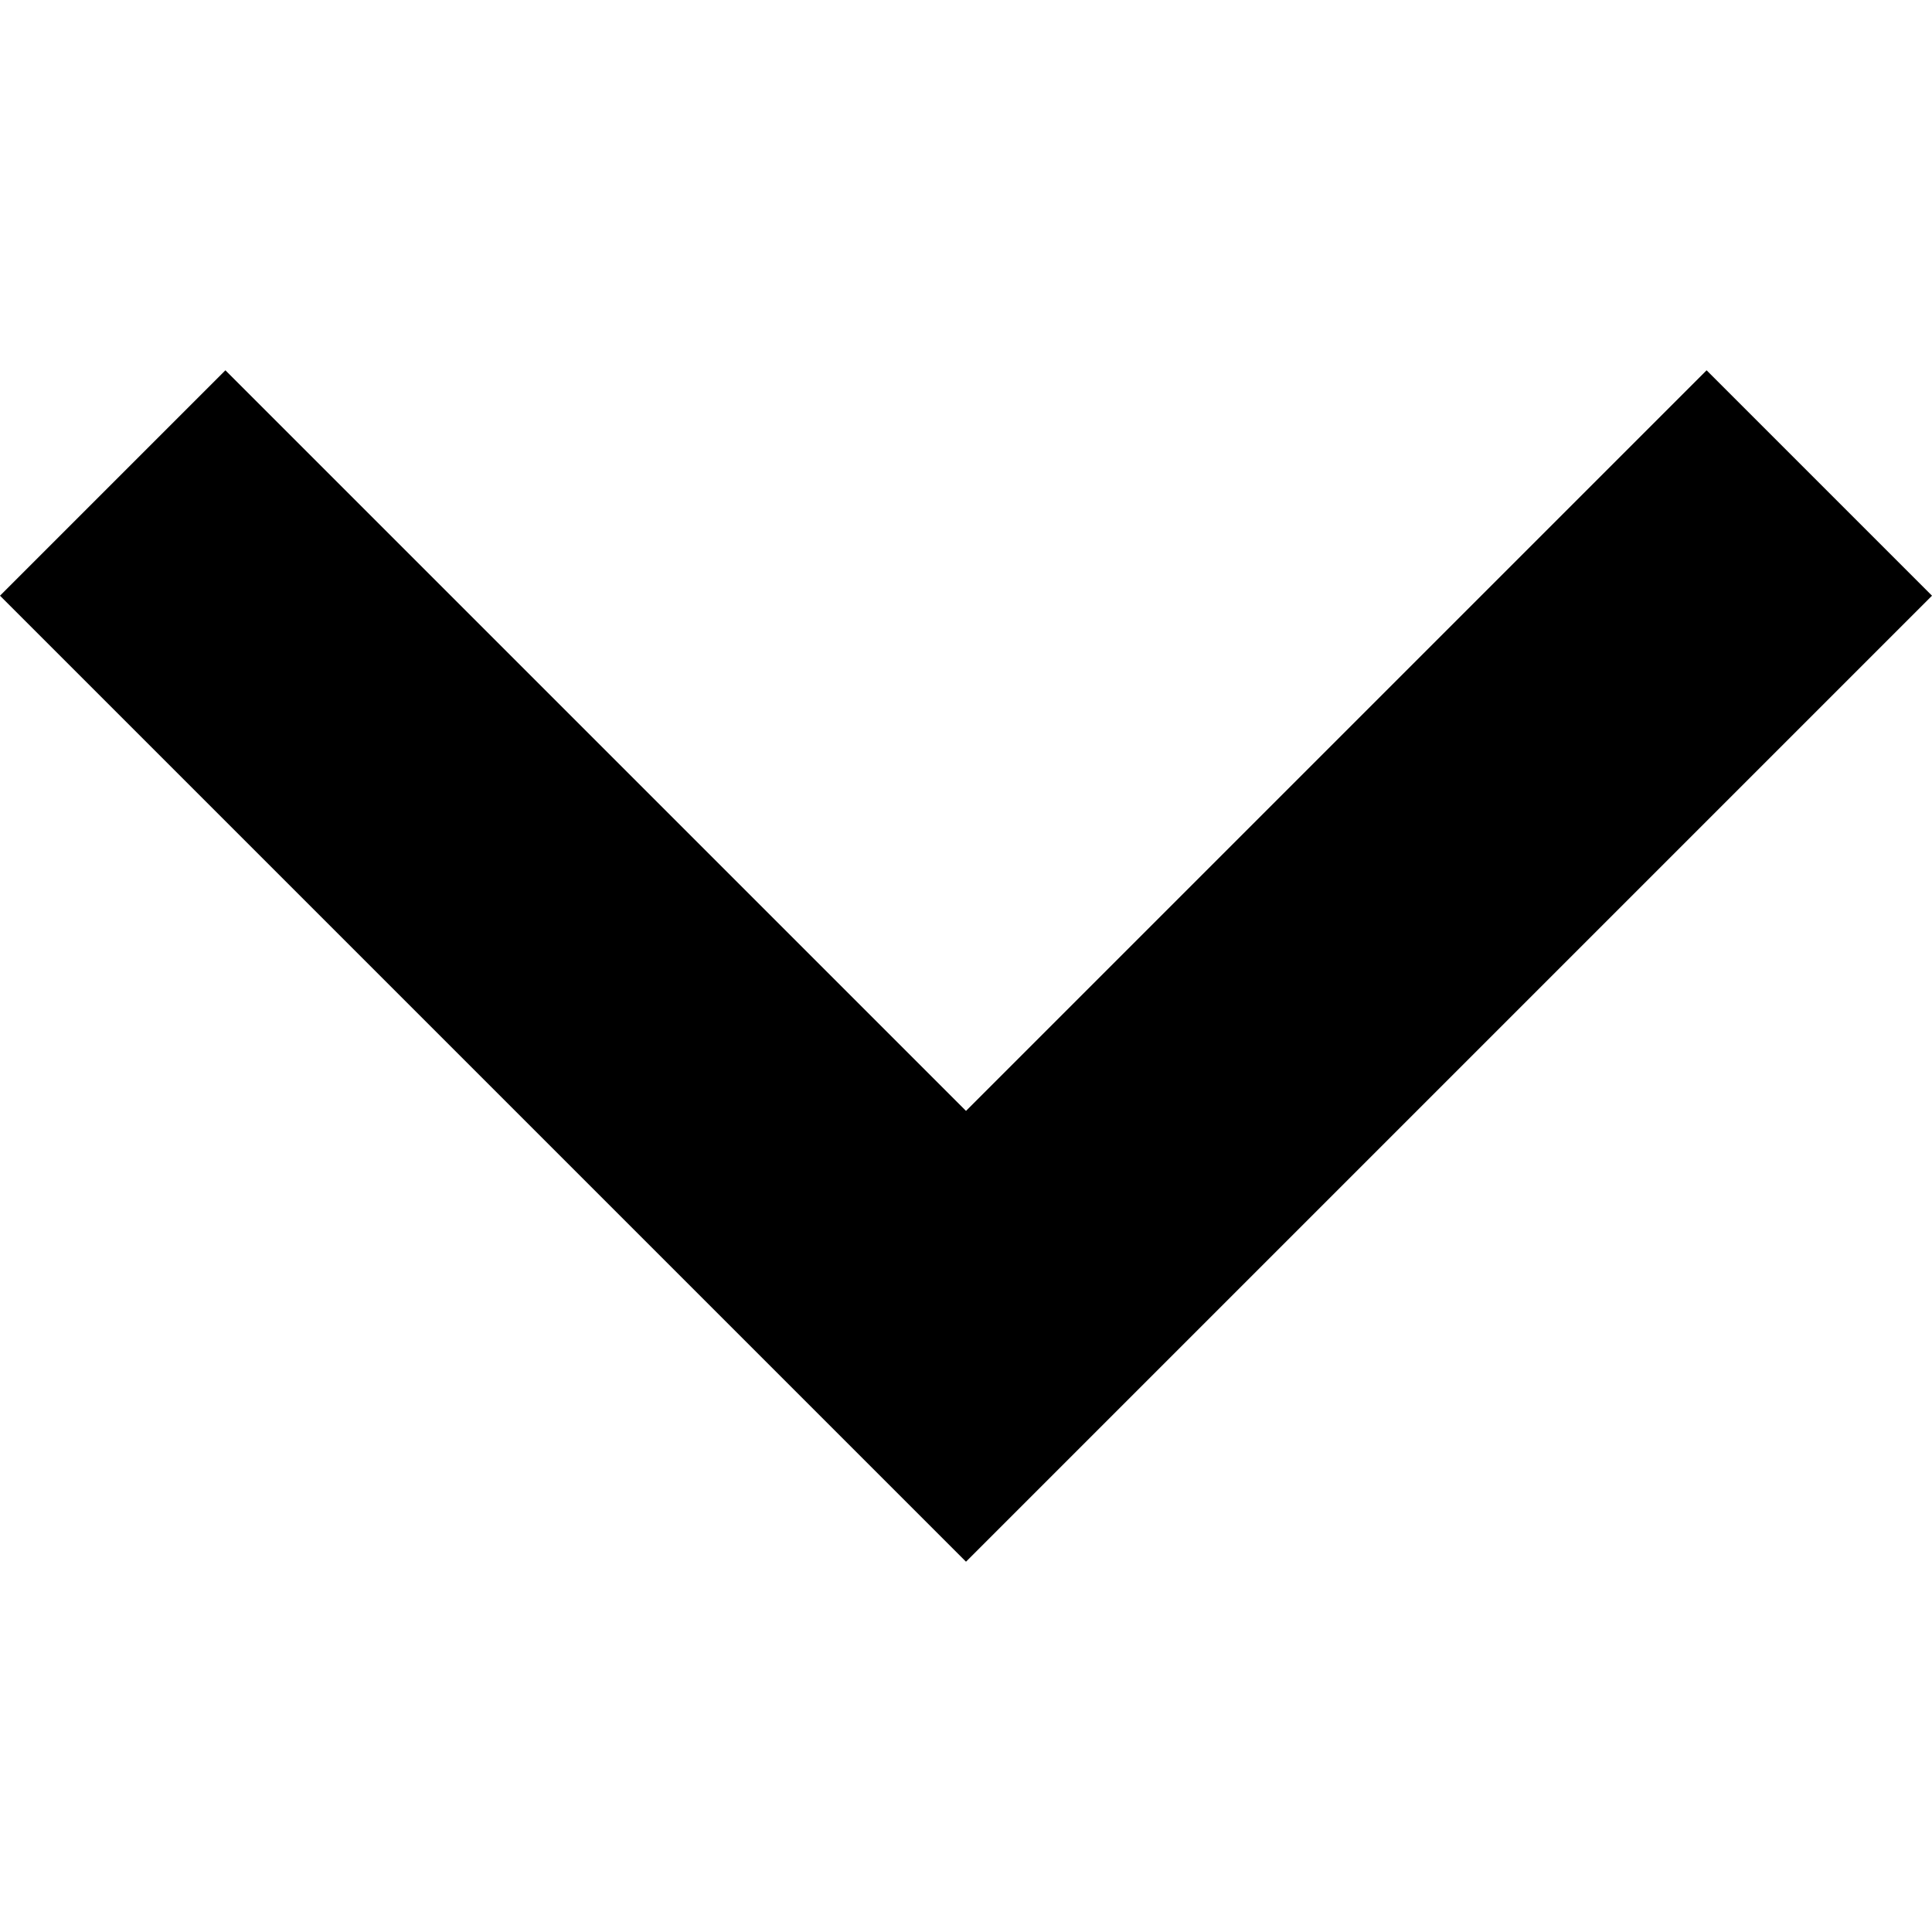
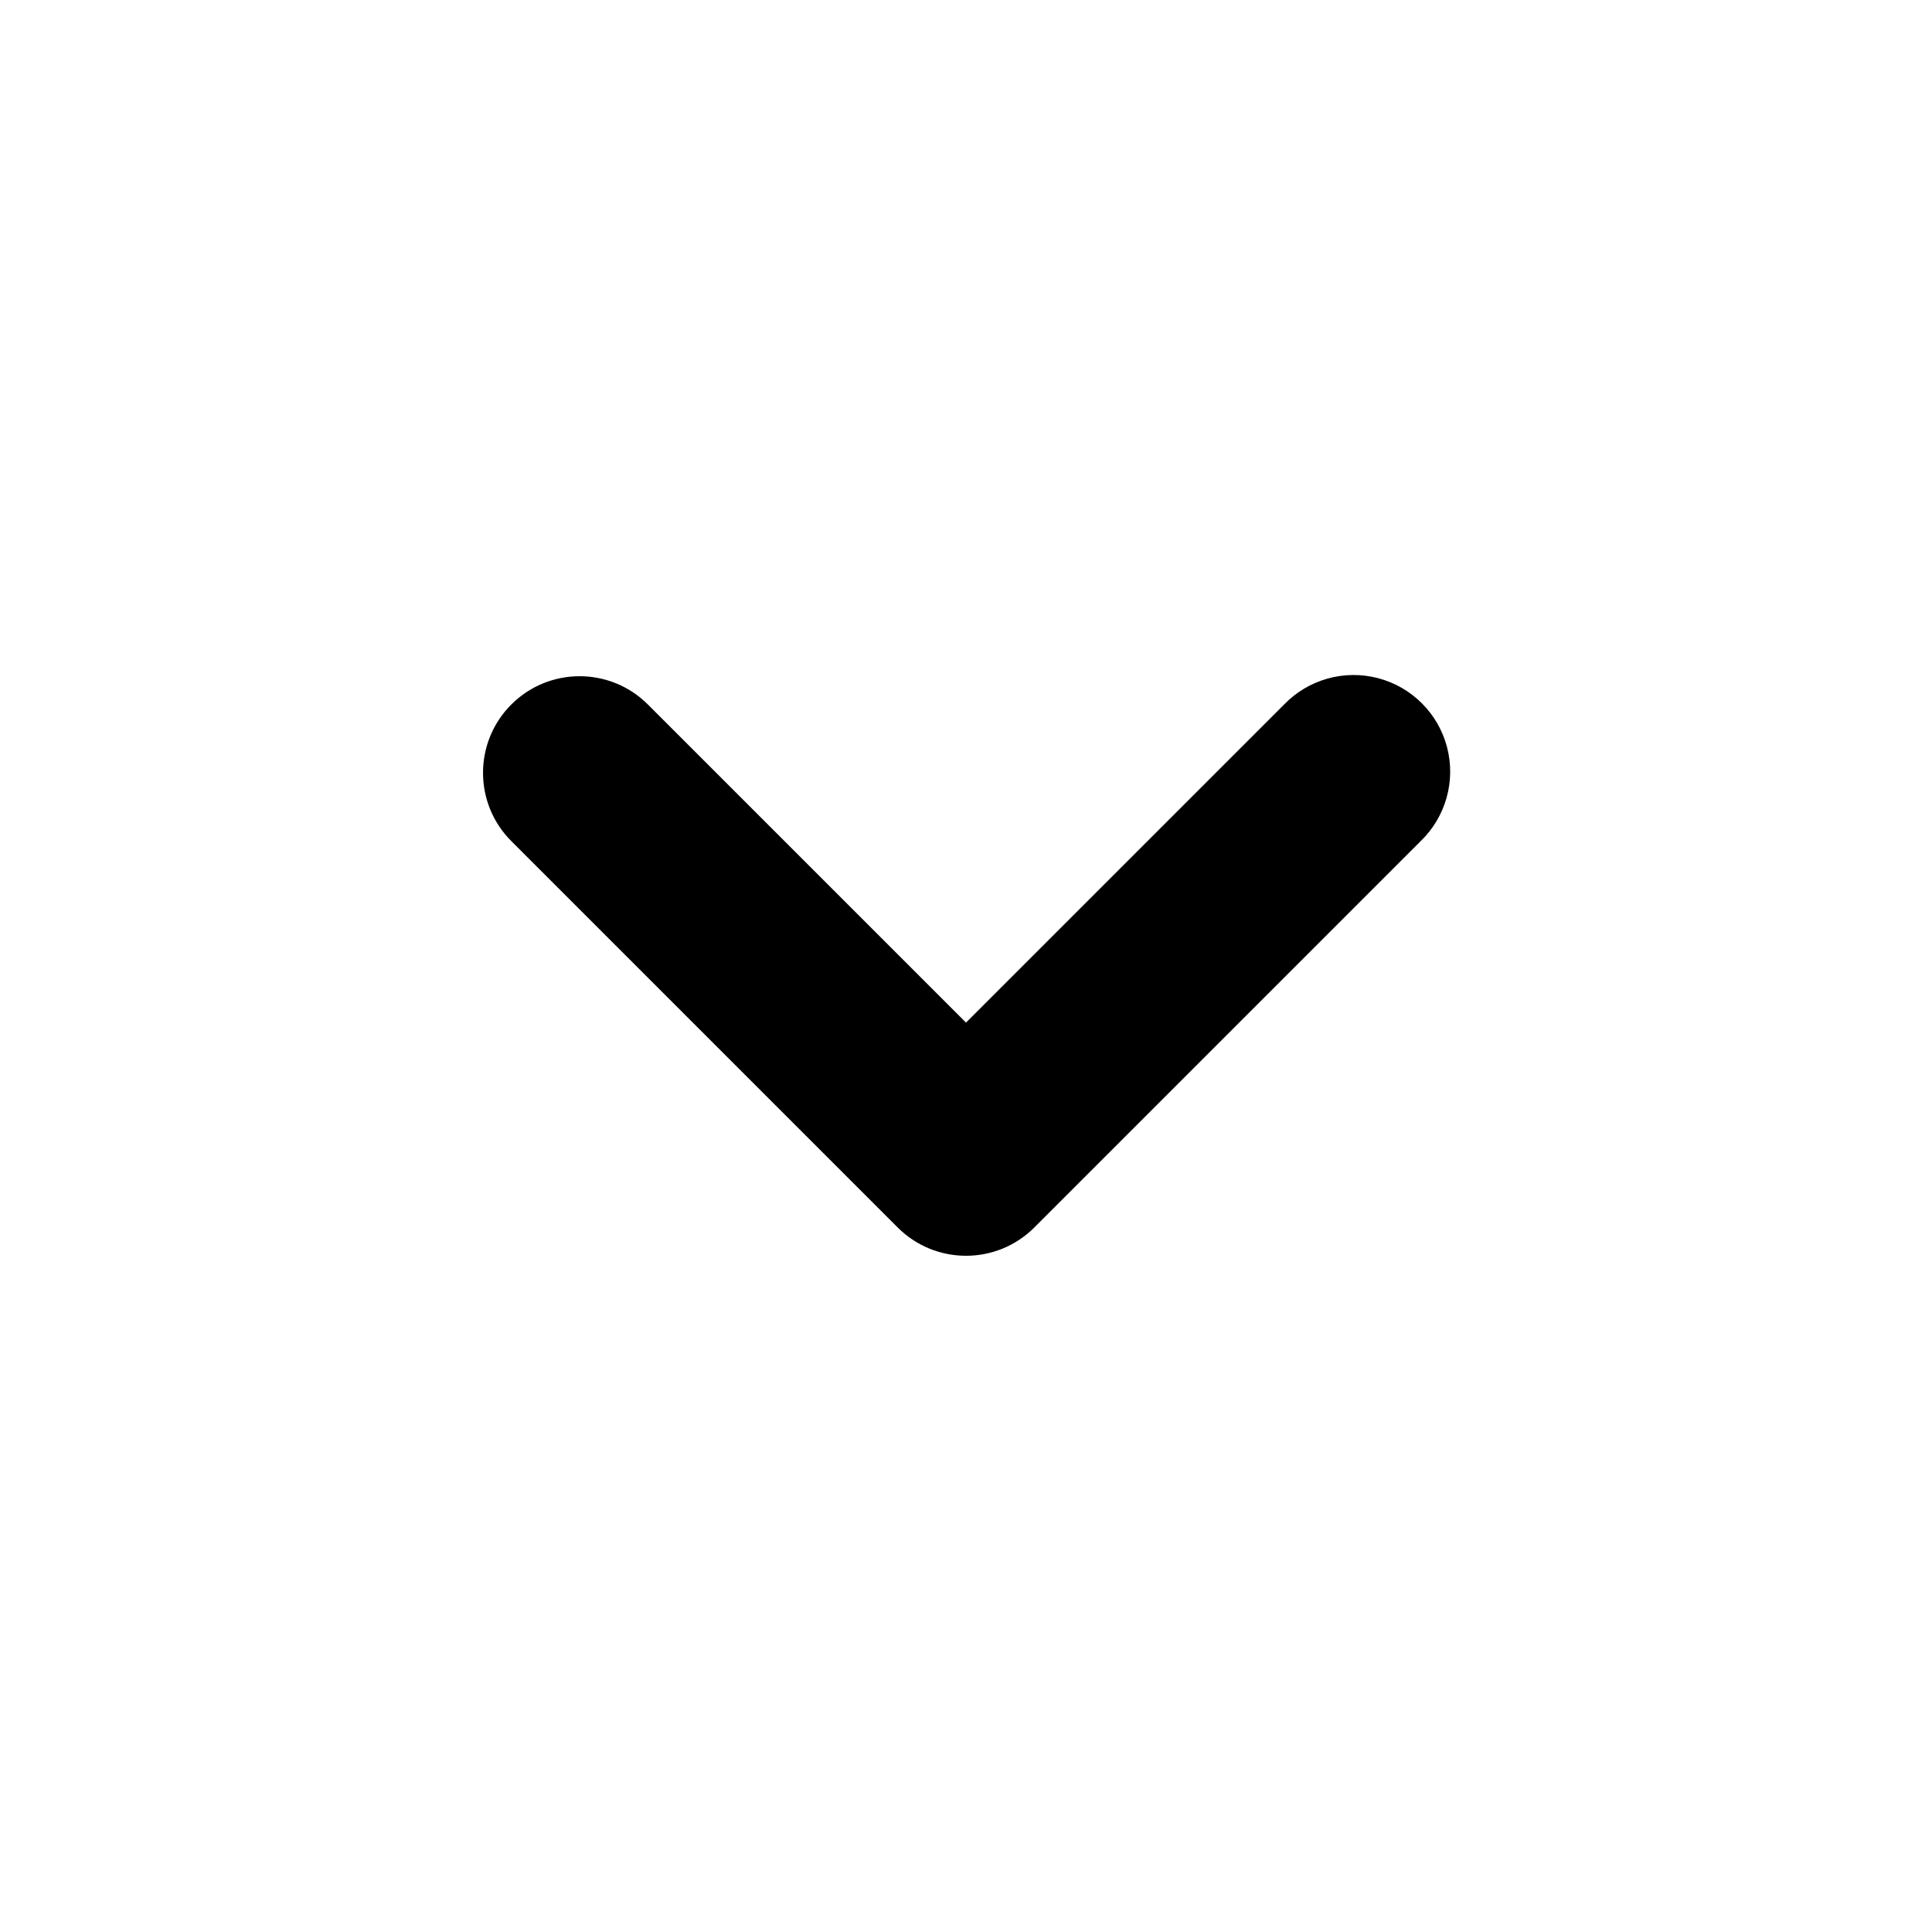
- <svg xmlns="http://www.w3.org/2000/svg" width="100%" height="100%" viewBox="0 0 306 306" version="1.1" xml:space="preserve" style="fill-rule:evenodd;clip-rule:evenodd;stroke-linejoin:round;stroke-miterlimit:2;">
-   <g id="chevron-right" transform="matrix(-1.83697e-16,1,-1,-1.83697e-16,306,2.84217e-14)">
-     <path d="M94.35,0L58.65,35.7L175.95,153L58.65,270.3L94.35,306L247.35,153L94.35,0Z" style="fill-rule:nonzero;" />
-   </g>
+ <svg xmlns="http://www.w3.org/2000/svg" viewBox="0 0 20 20" fill="currentColor">
+   <path fill-rule="evenodd" d="M5.293 7.293a1 1 0 011.414 0L10 10.586l3.293-3.293a1 1 0 111.414 1.414l-4 4a1 1 0 01-1.414 0l-4-4a1 1 0 010-1.414z" clip-rule="evenodd" />
</svg>
